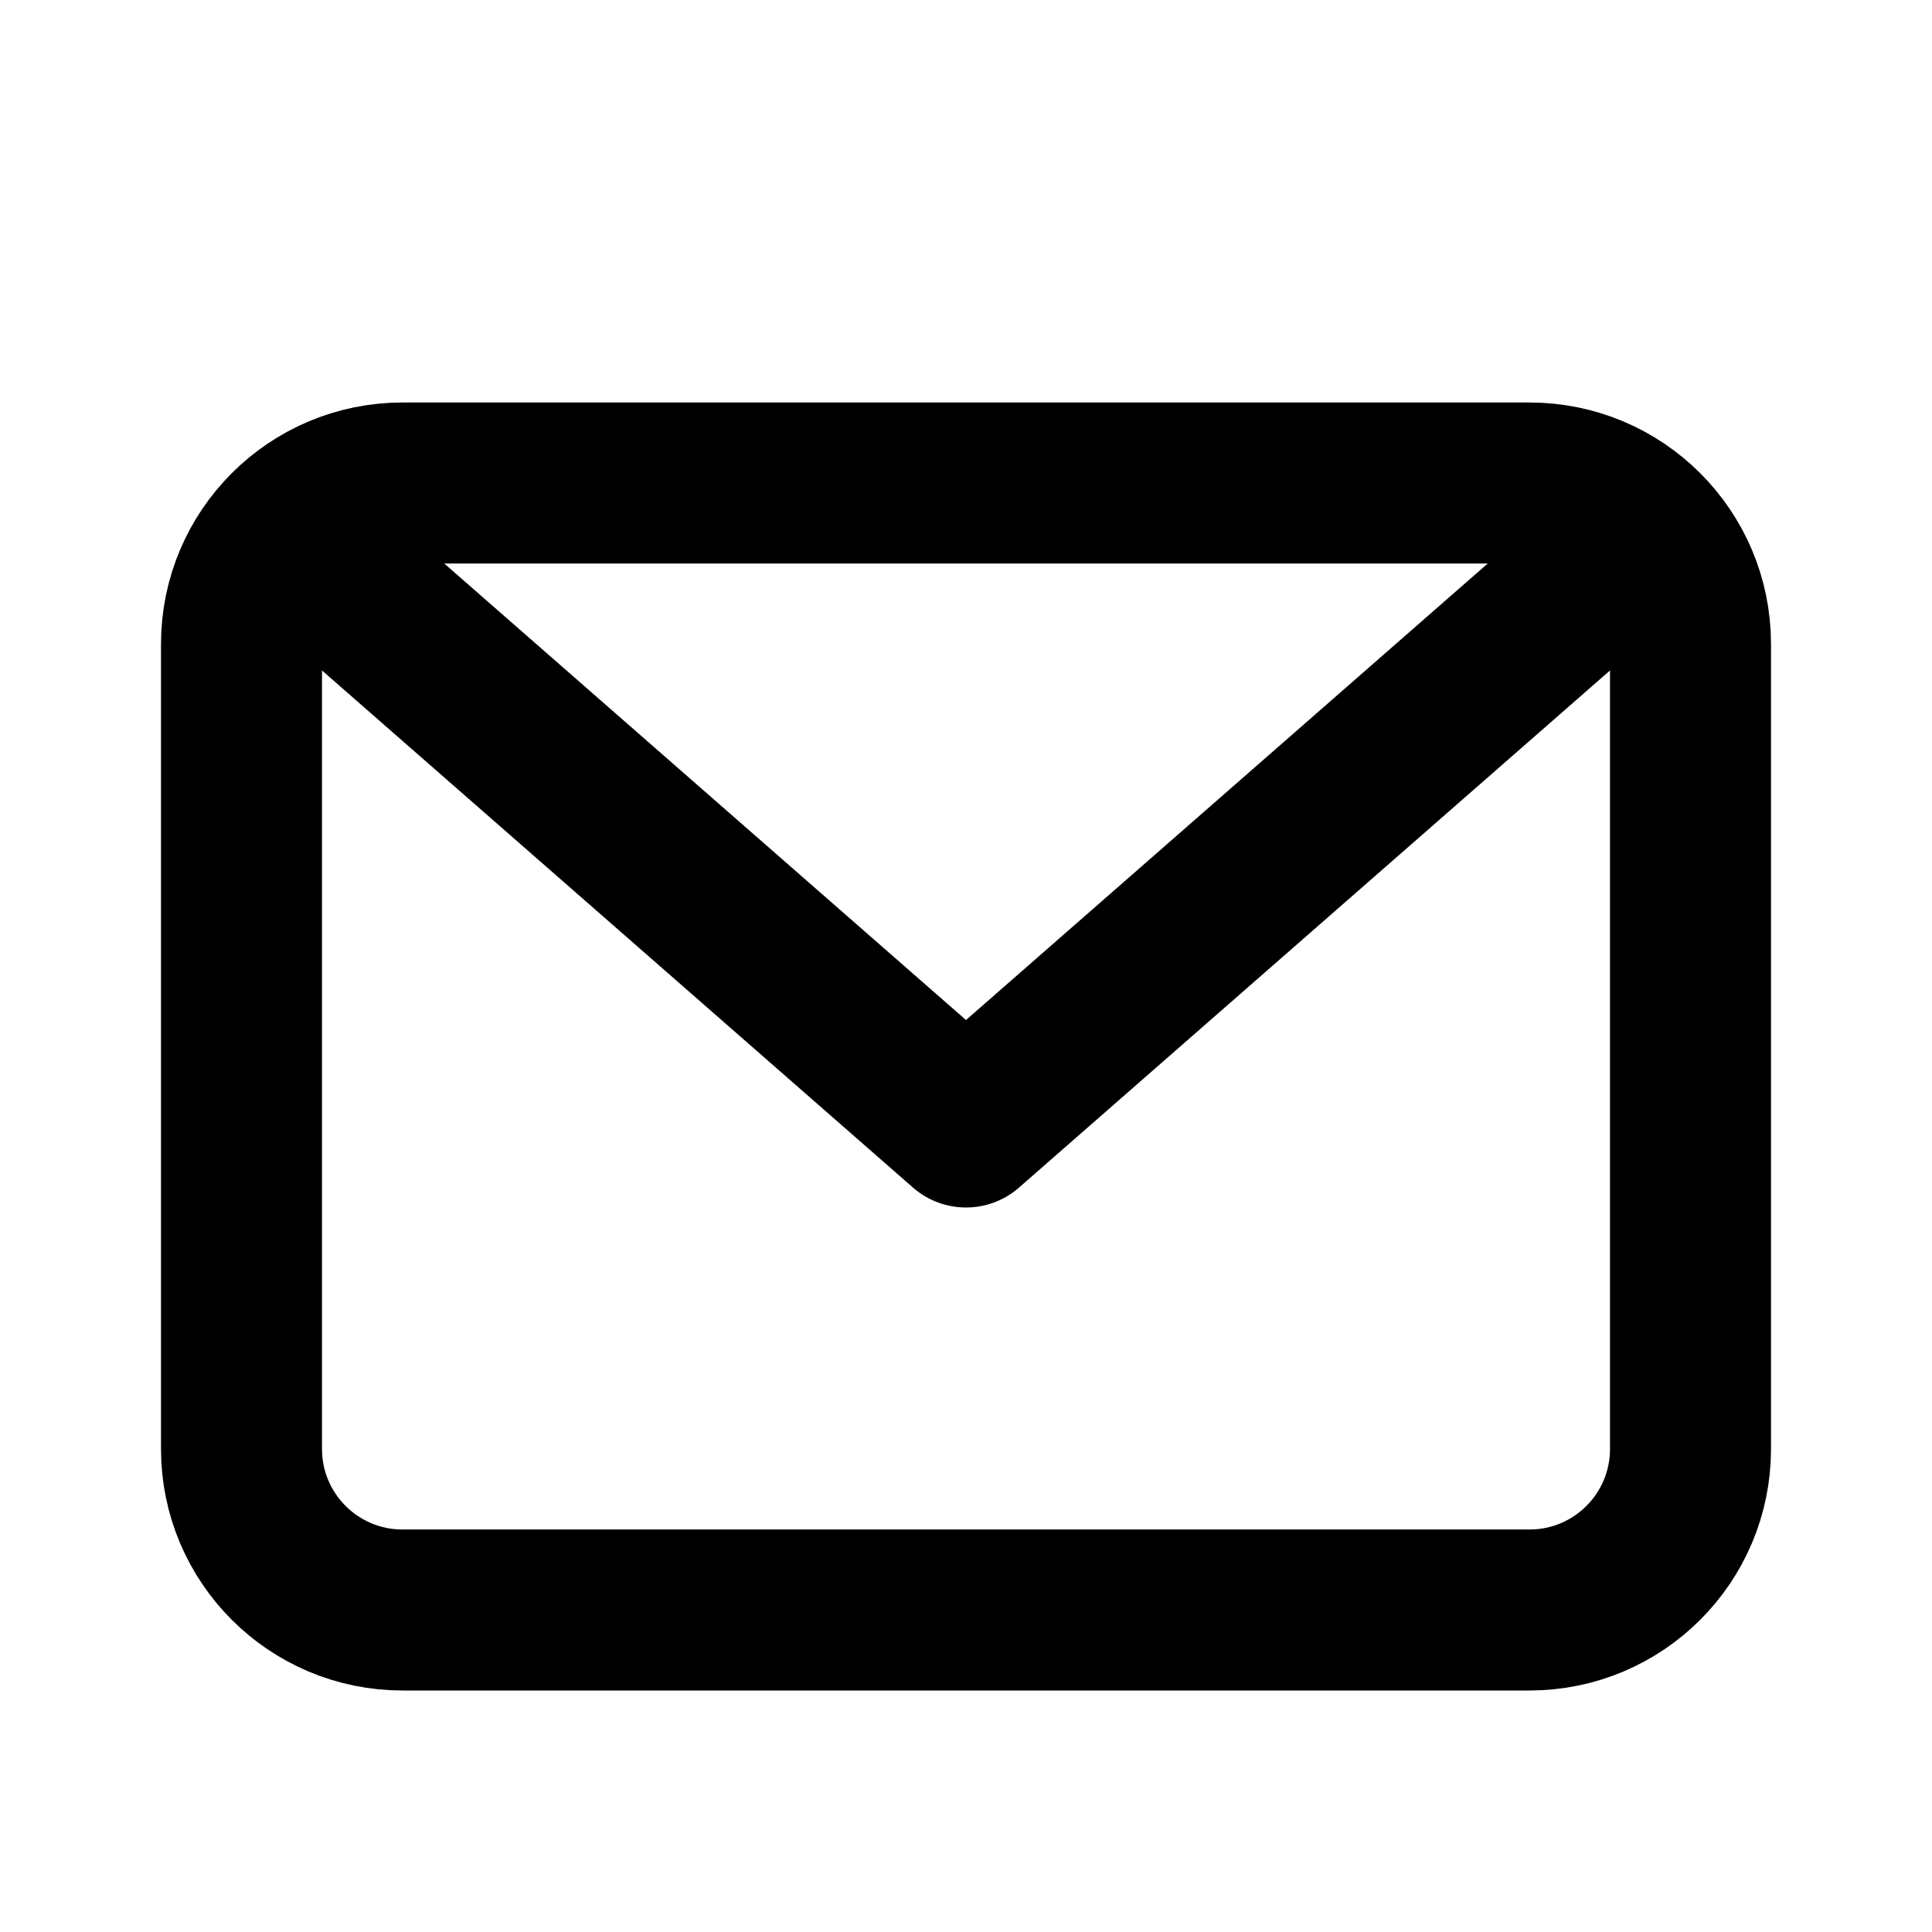
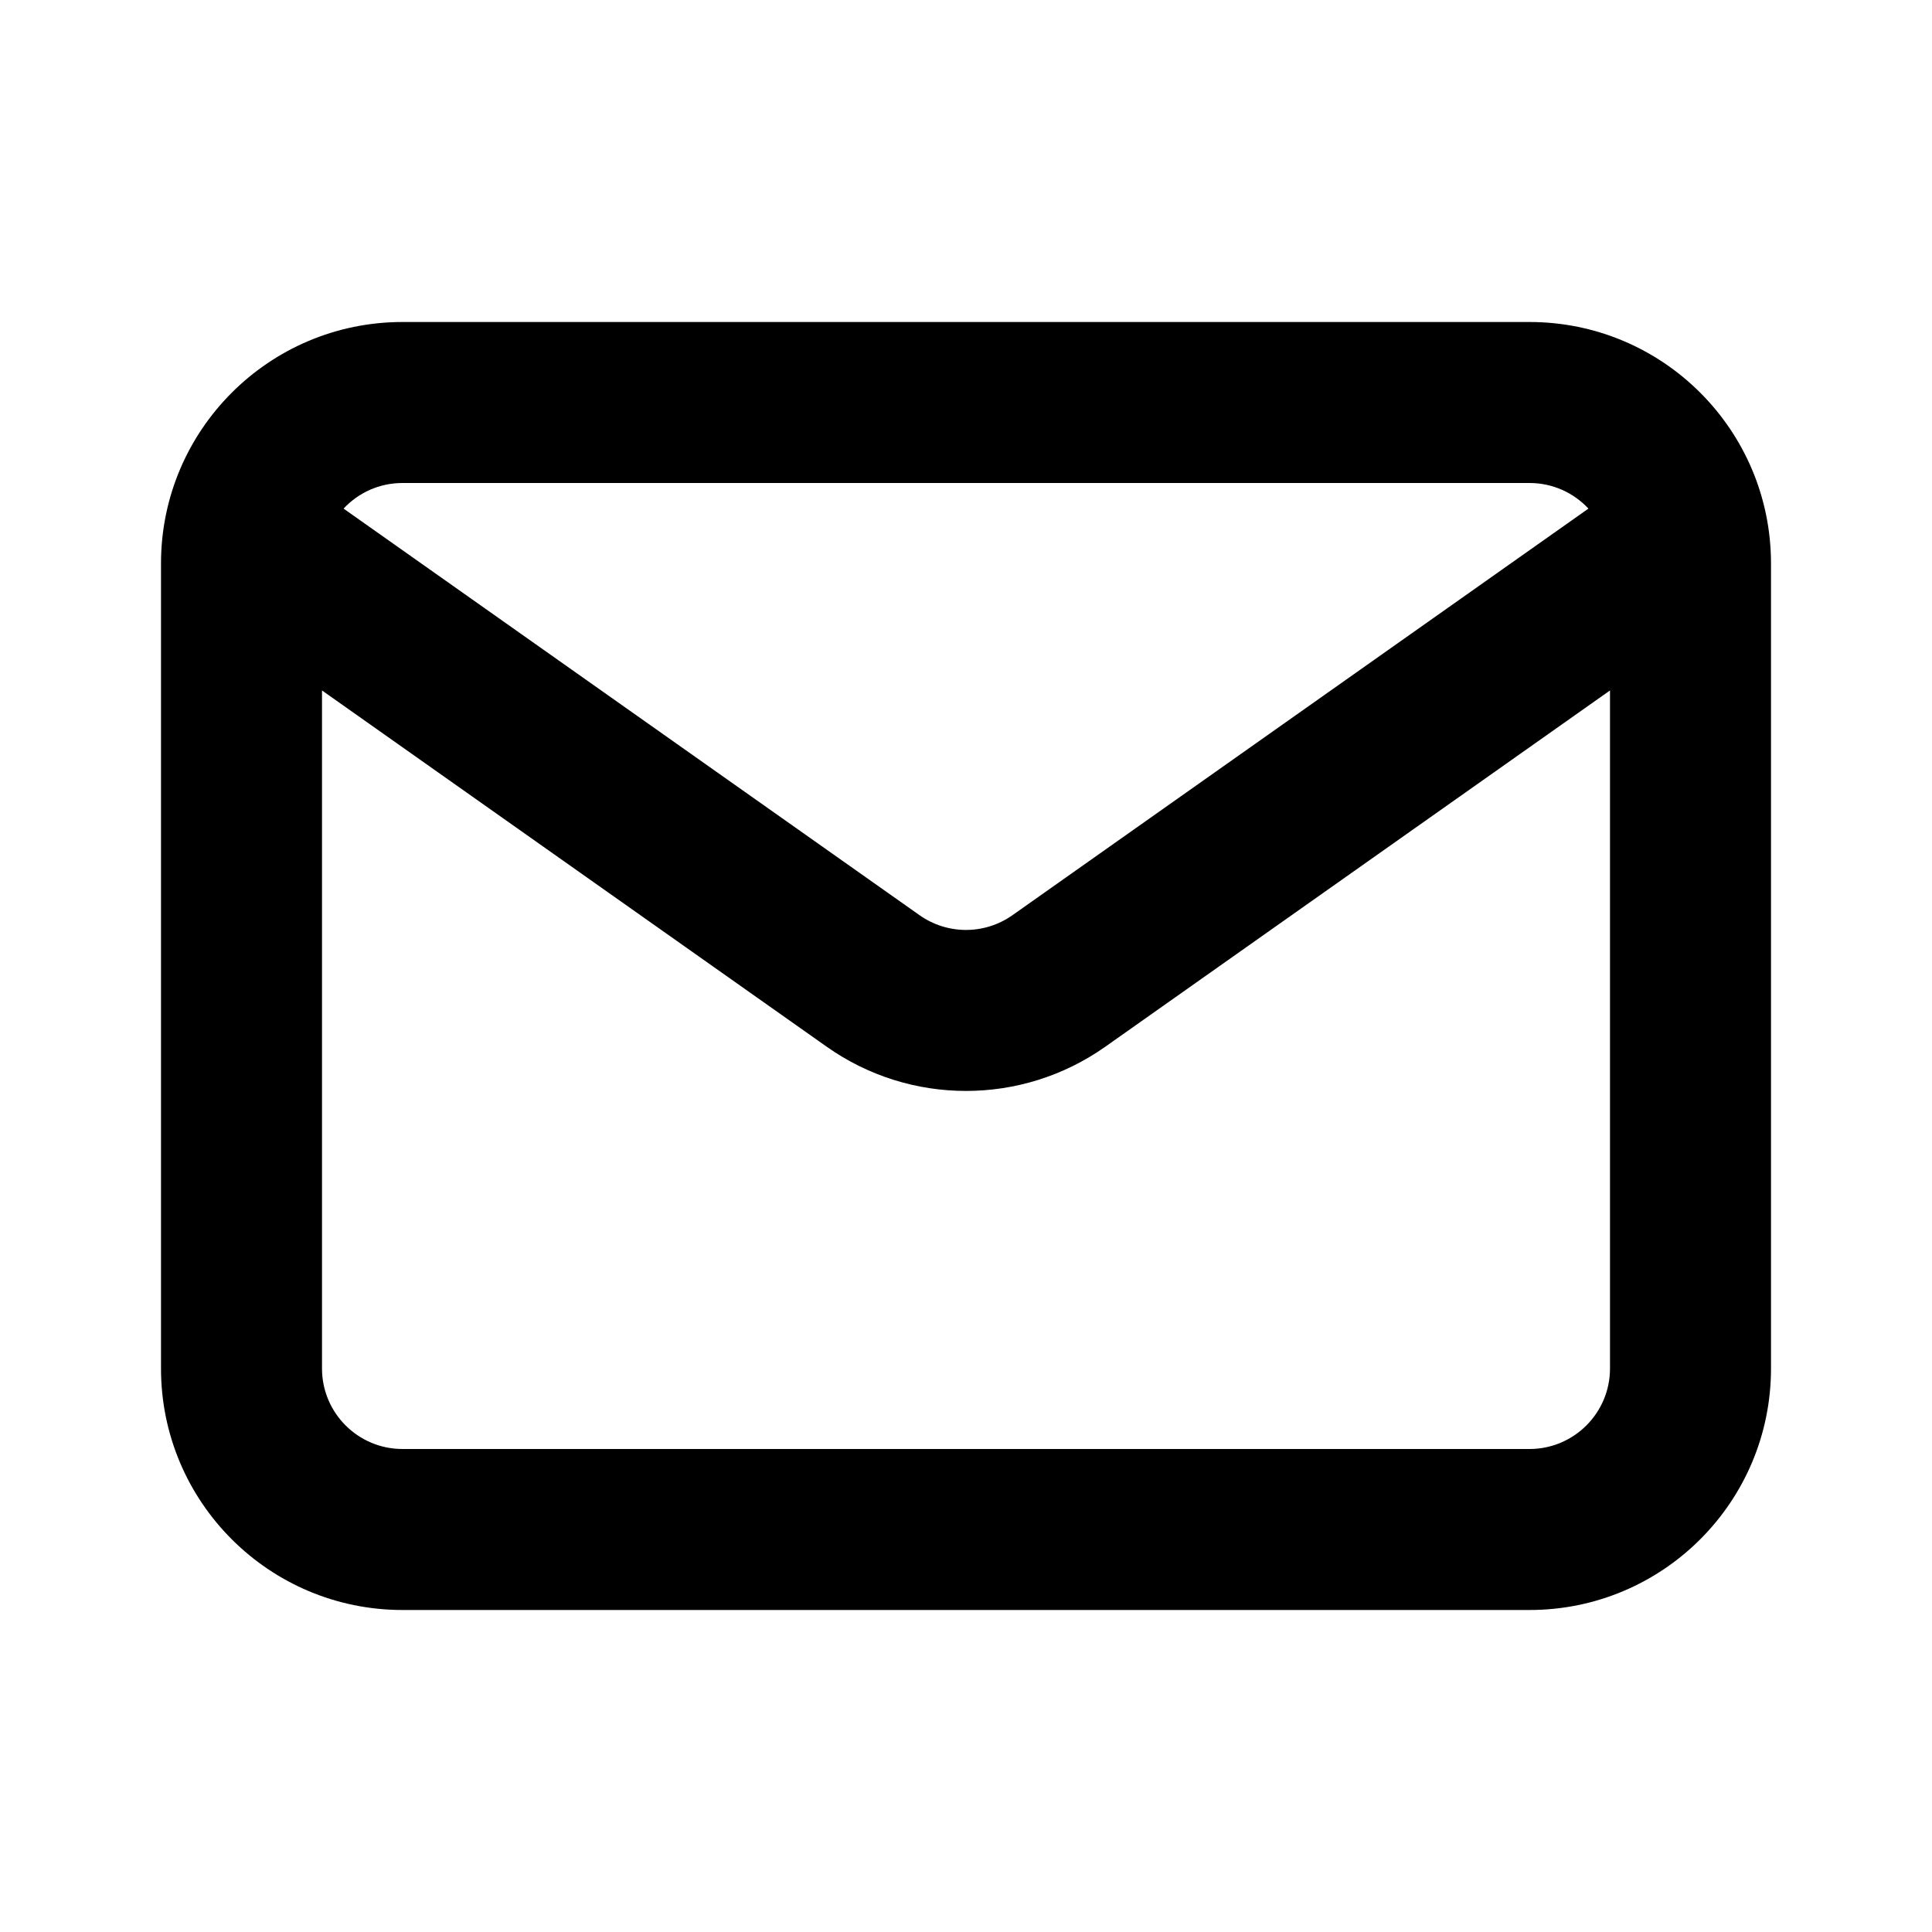
- <svg xmlns="http://www.w3.org/2000/svg" version="1.0" role="img" class="icon icon-envelope" viewBox="0 0 24 24" height="1.25rem" width="1.25rem" fill="none" stroke="currentColor" stroke-width="2" stroke-linecap="round" stroke-linejoin="round" aria-hidden="true" focusable="false">
-   <rect x="3" y="6" width="18" height="14" rx="2" ry="2" />
-   <polyline points="4 7 12 14 20 7" />
+ <svg xmlns="http://www.w3.org/2000/svg" version="1.0" role="img" class="icon icon-envelope" viewBox="0 0 24 24" height="1.25rem" width="1.25rem" fill="currentColor" aria-hidden="true" focusable="false">
+   <path fill-rule="evenodd" clip-rule="evenodd" d="M2 7C2 5.343 3.343 4 5 4H19C20.657 4 22 5.343 22 7V17C22 18.657 20.657 20 19 20H5C3.343 20 2 18.657 2 17V7ZM4.268 6.318L11.423 11.369C11.769 11.613 12.231 11.613 12.577 11.369L19.732 6.318C19.549 6.122 19.289 6 19 6H5C4.711 6 4.451 6.122 4.268 6.318ZM20 8.577L13.73 13.003C12.693 13.735 11.307 13.735 10.27 13.003L4 8.577V17C4 17.552 4.448 18 5 18H19C19.552 18 20 17.552 20 17V8.577Z" />
</svg>
